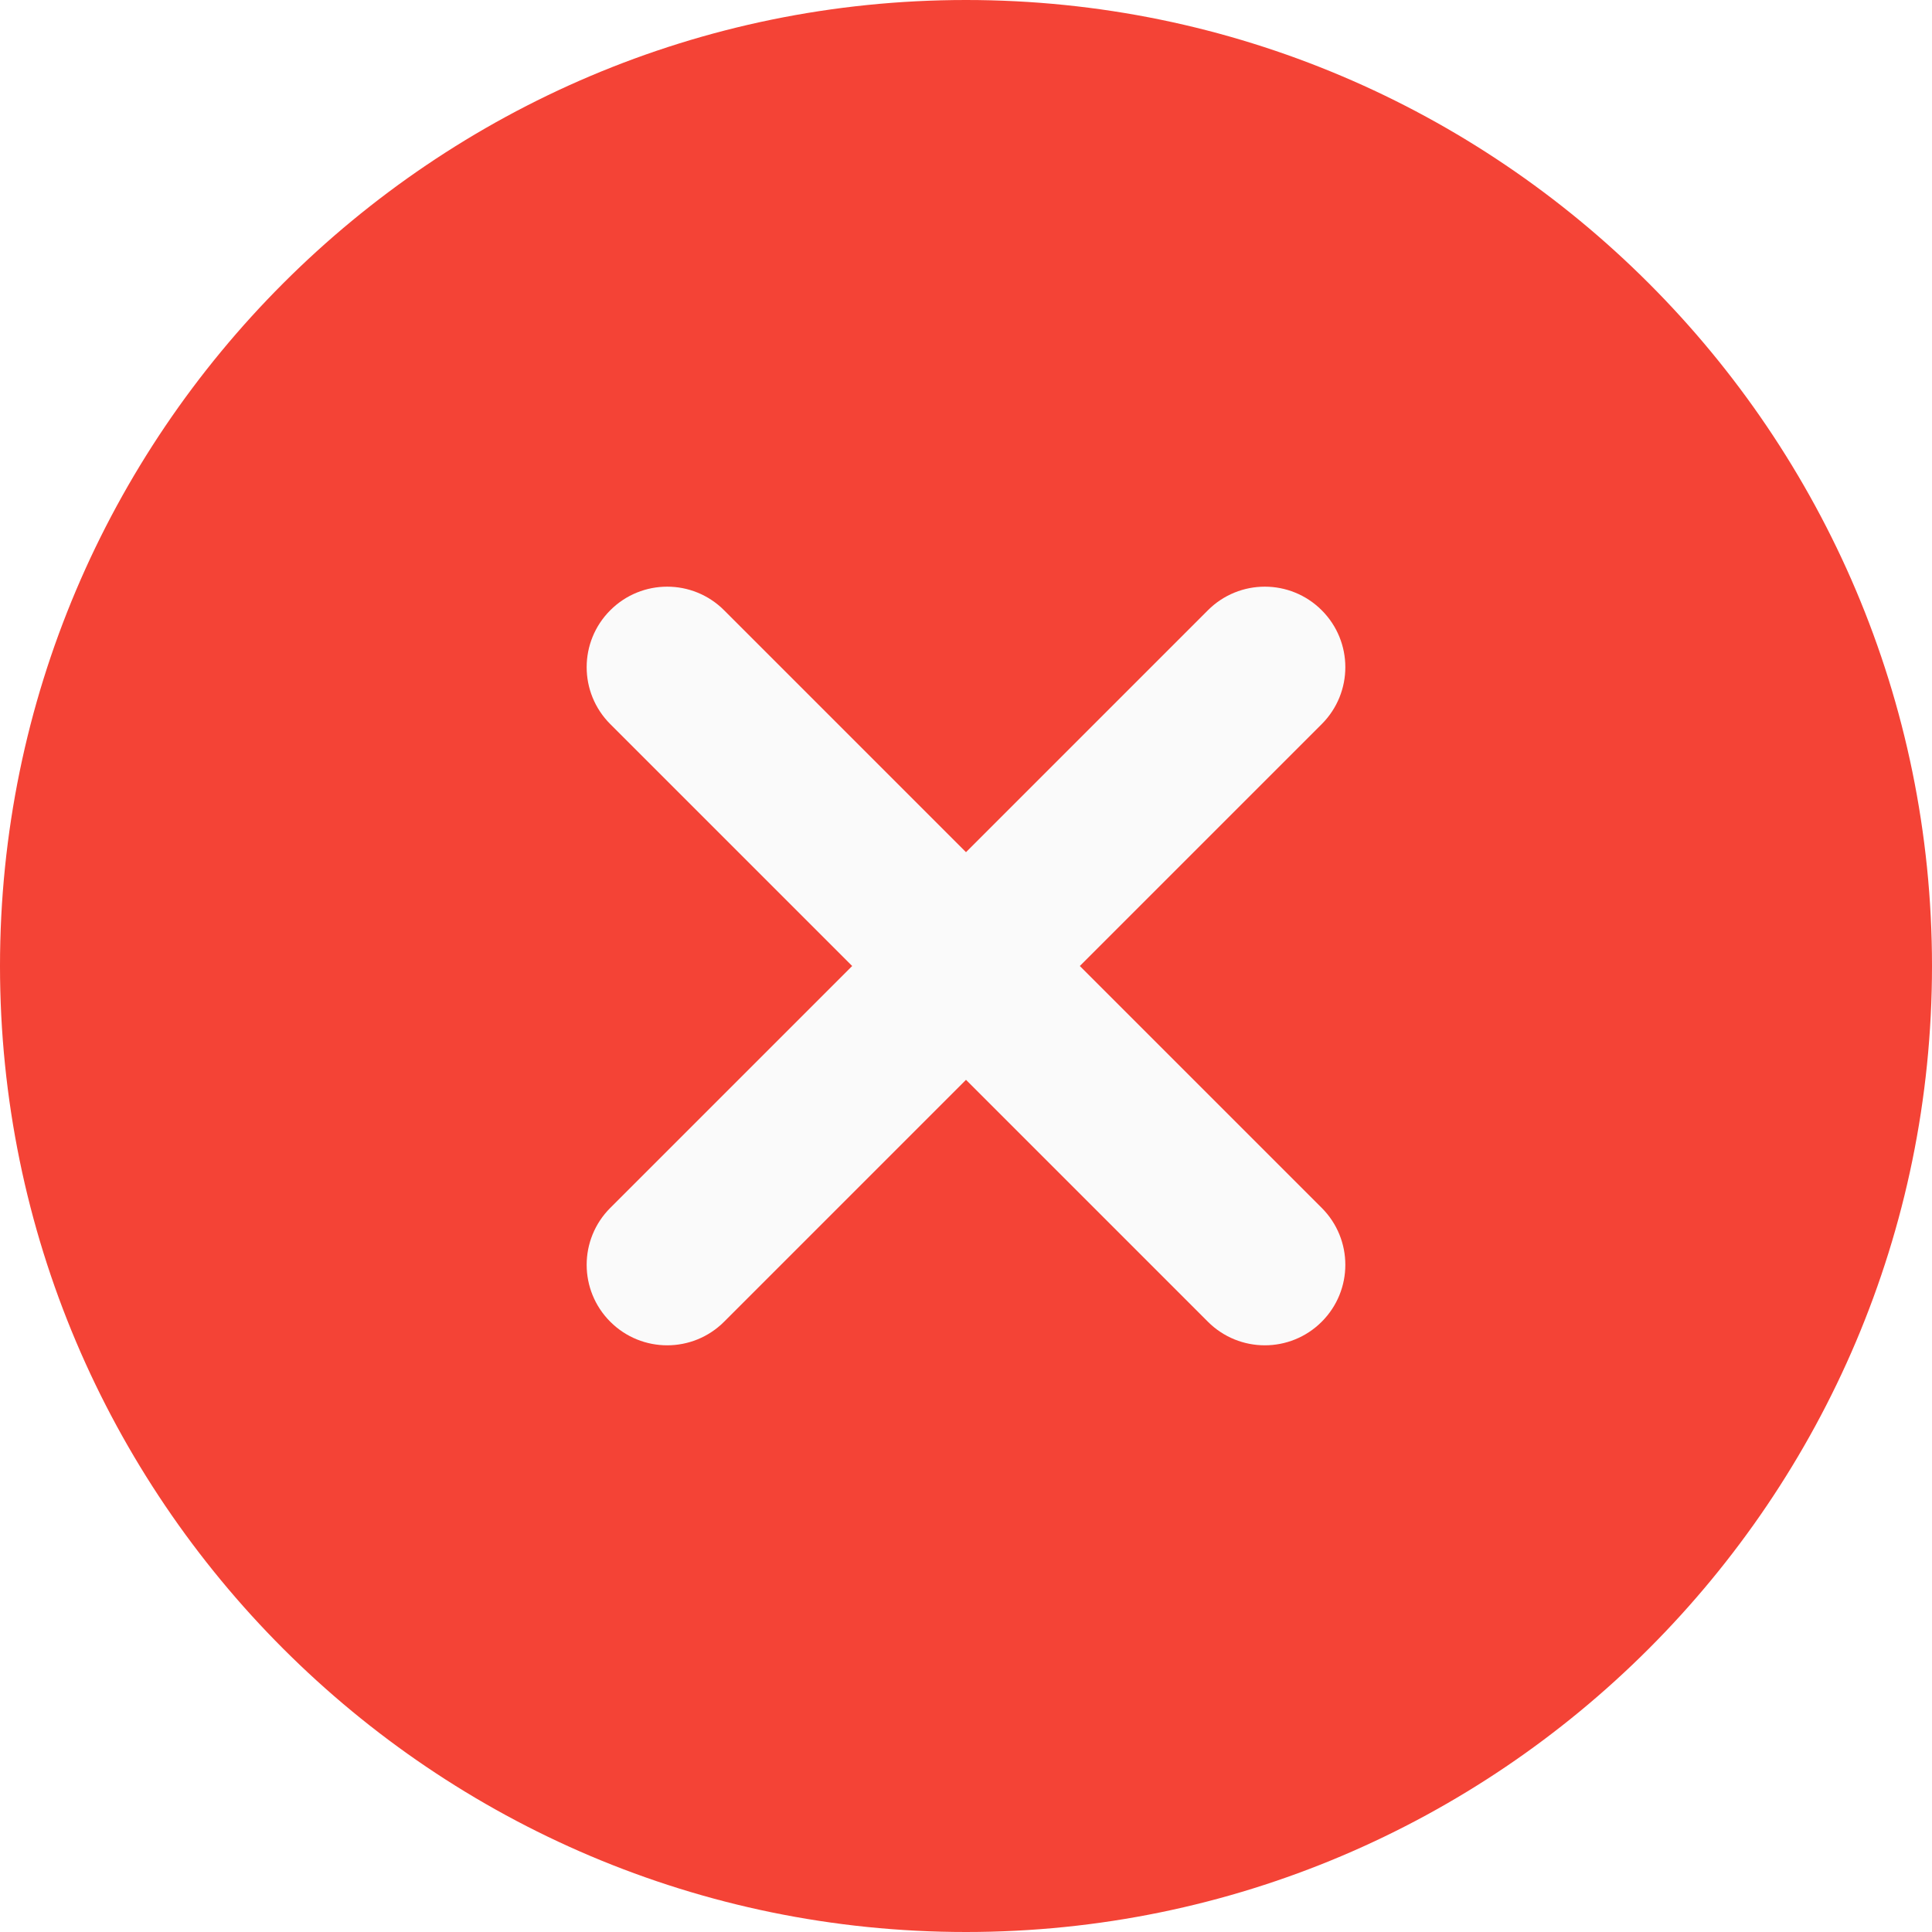
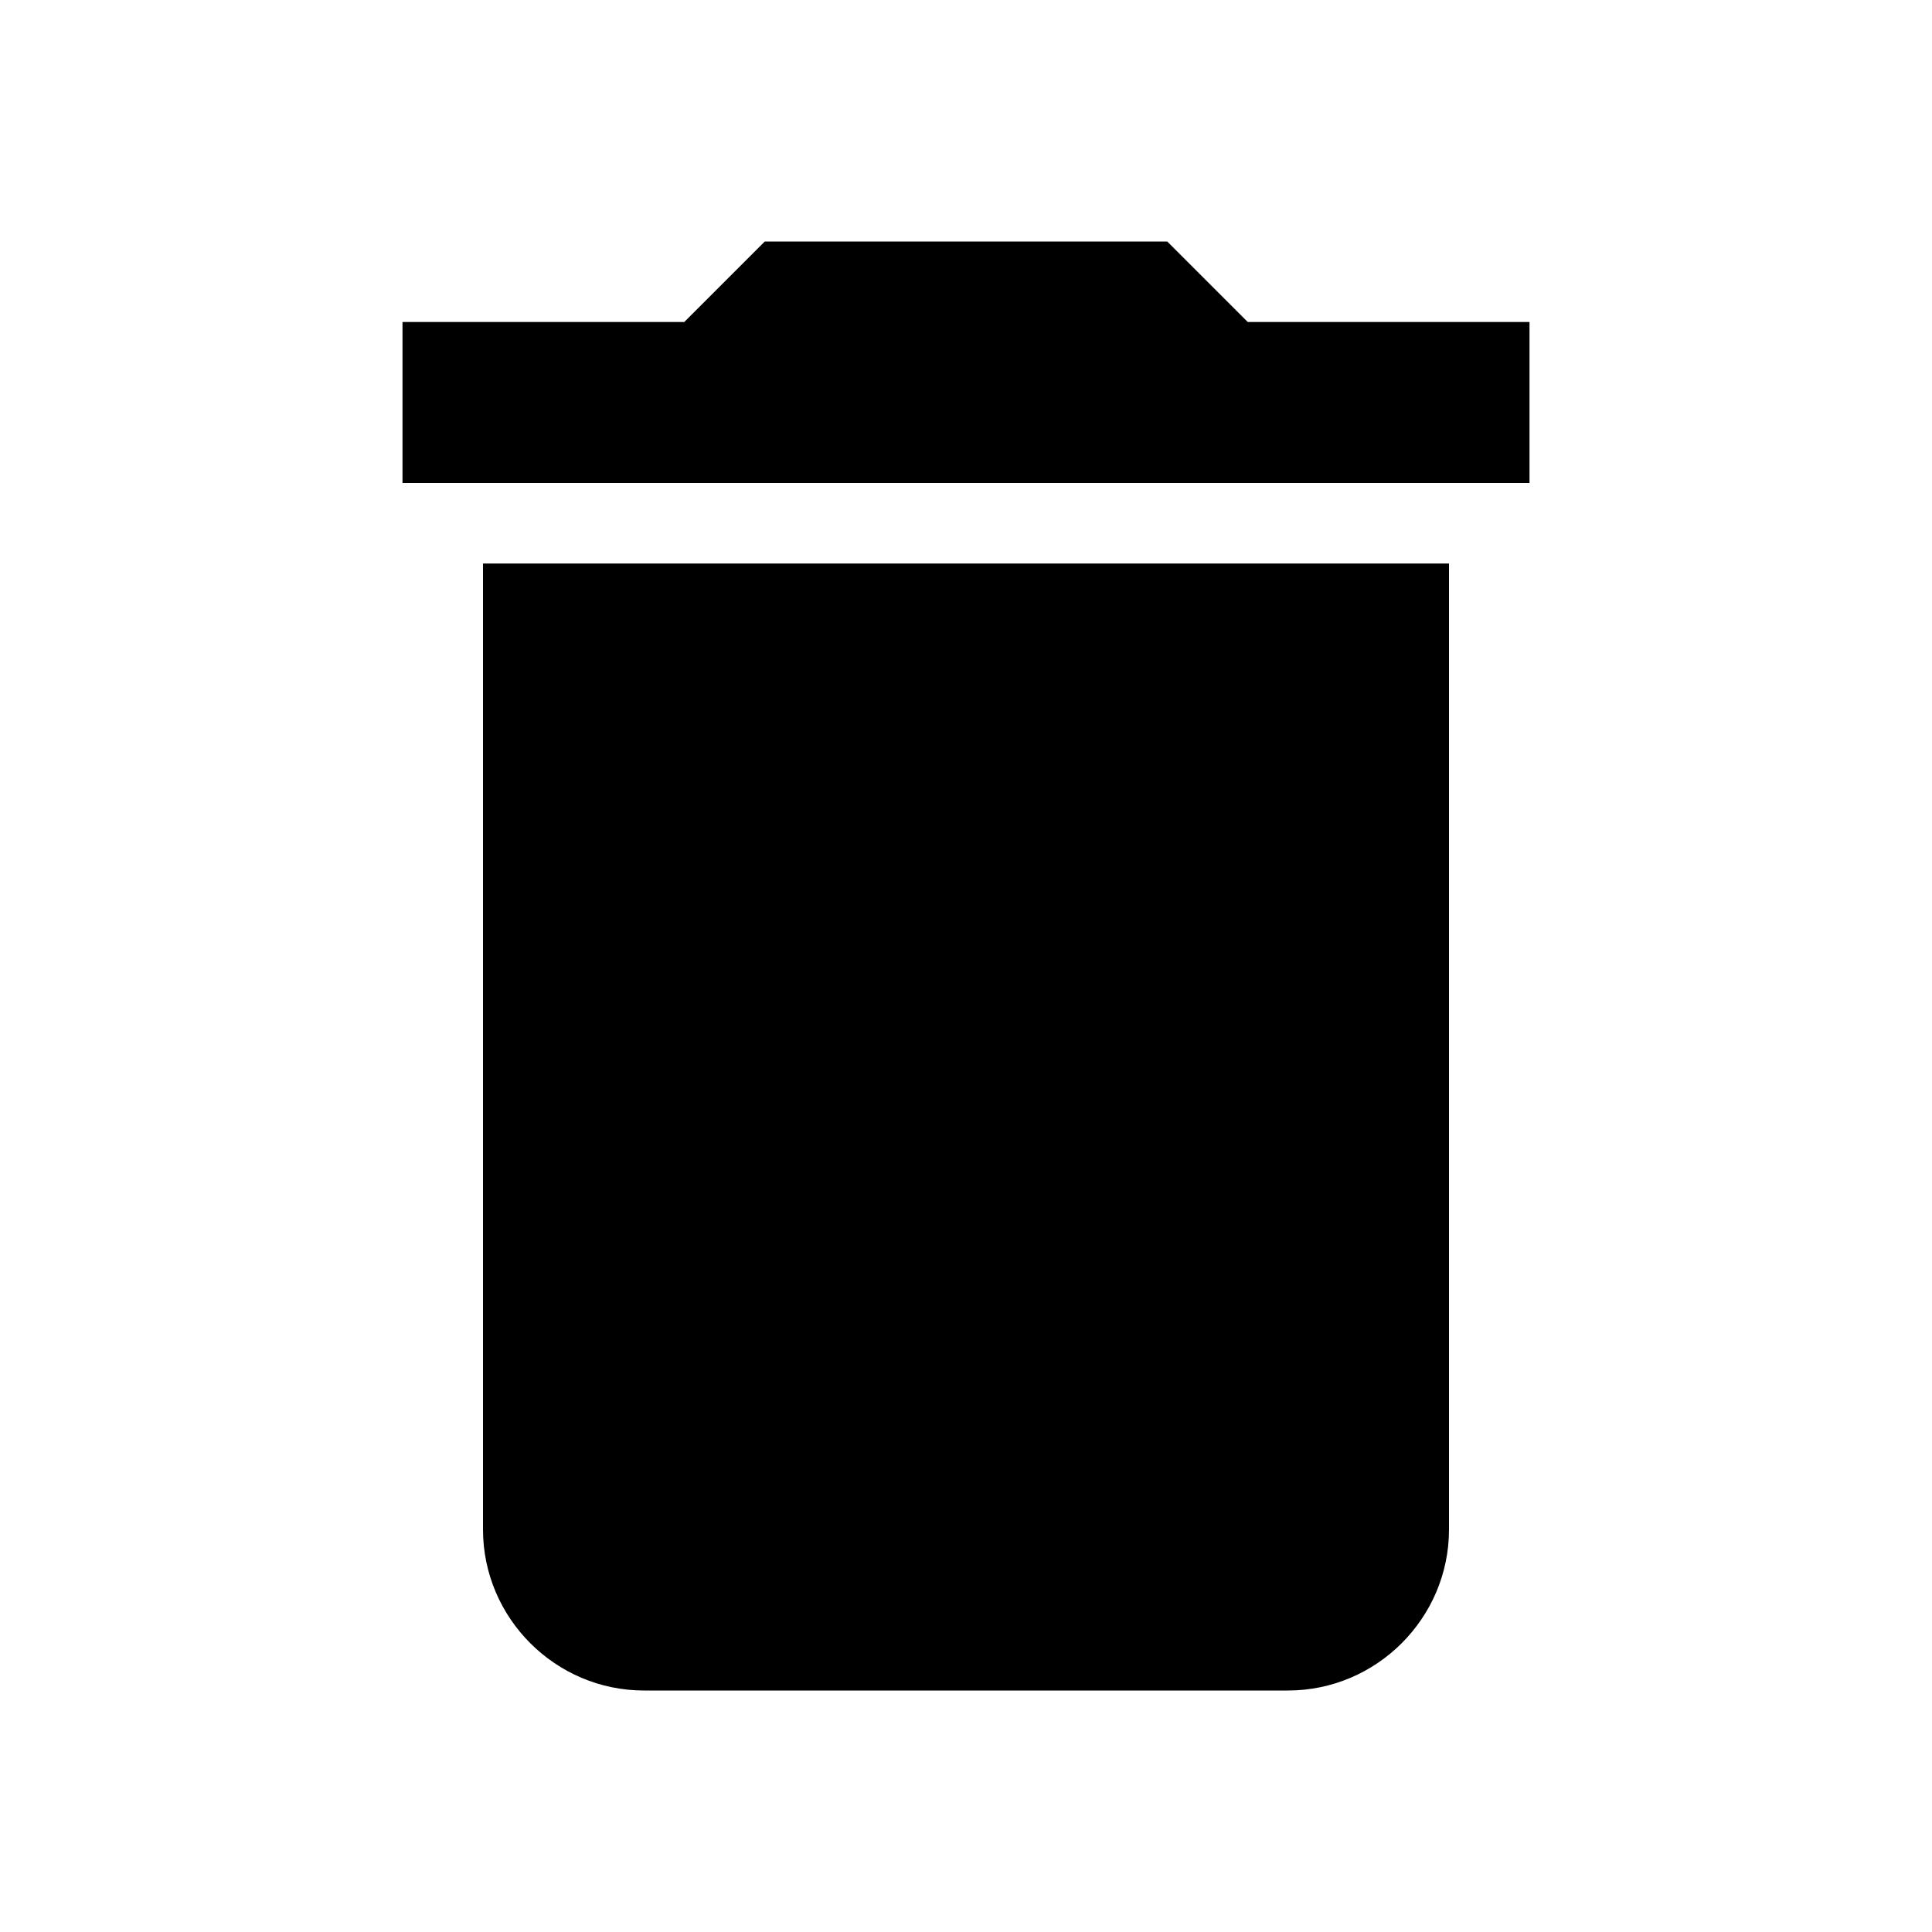
- <svg xmlns="http://www.w3.org/2000/svg" height="512pt" viewBox="0 0 512 512" width="512pt">
-   <path d="m256 0c-141.164 0-256 114.836-256 256s114.836 256 256 256 256-114.836 256-256-114.836-256-256-256zm0 0" fill="#f44336" />
-   <path d="m350.273 320.105c8.34 8.344 8.34 21.824 0 30.168-4.16 4.16-9.621 6.25-15.086 6.25-5.461 0-10.922-2.09-15.082-6.25l-64.105-64.109-64.105 64.109c-4.16 4.16-9.621 6.25-15.082 6.25-5.465 0-10.926-2.09-15.086-6.25-8.34-8.344-8.34-21.824 0-30.168l64.109-64.105-64.109-64.105c-8.34-8.344-8.34-21.824 0-30.168 8.344-8.34 21.824-8.34 30.168 0l64.105 64.109 64.105-64.109c8.344-8.34 21.824-8.34 30.168 0 8.34 8.344 8.34 21.824 0 30.168l-64.109 64.105zm0 0" fill="#fafafa" />
+ <svg xmlns="http://www.w3.org/2000/svg" viewBox="0 0 24 24" fill="black" width="18px" height="18px">
+   <path d="M0 0h24v24H0z" fill="none" />
+   <path d="M6 19c0 1.1.9 2 2 2h8c1.1 0 2-.9 2-2V7H6v12zM19 4h-3.5l-1-1h-5l-1 1H5v2h14V4z" />
</svg>
